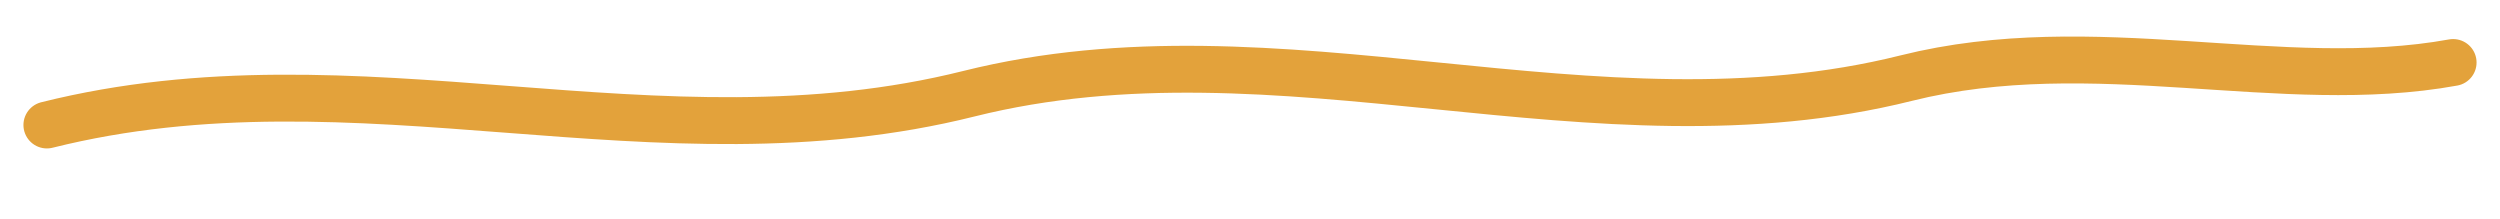
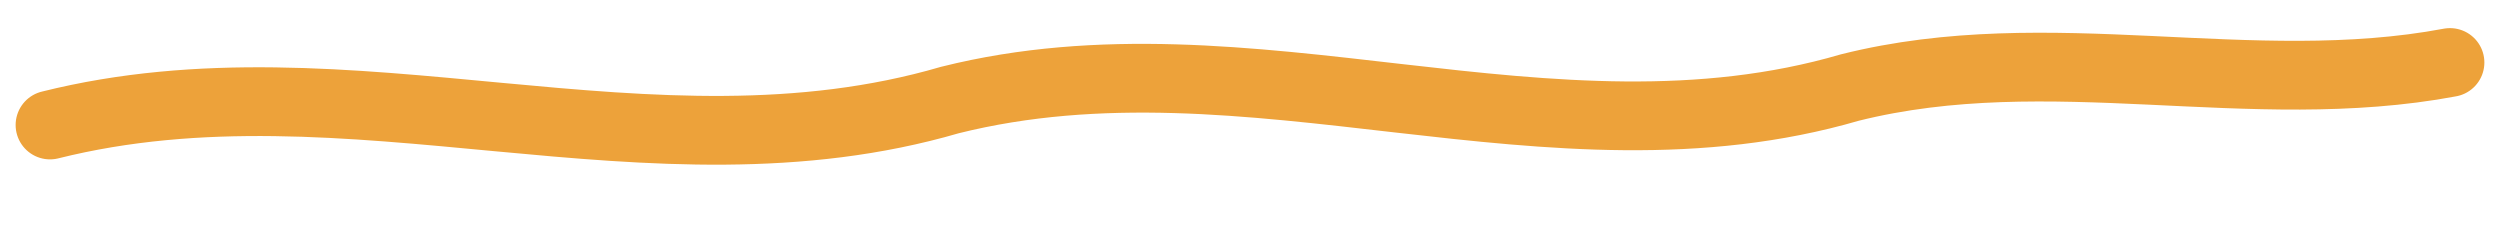
- <svg xmlns="http://www.w3.org/2000/svg" viewBox="0 0 320 28">
-   <path d="M6,16 C46,6 84,22 124,12 C164,2 204,20 244,10 C268,4 292,12 314,8" fill="none" stroke="#E3A23B" stroke-width="6" stroke-linecap="round" />
+ <svg xmlns="http://www.w3.org/2000/svg" viewBox="0 0 400 36">
+   <path d="M8,20 C56,8 104,30 152,16 C200,4 248,28 296,14 C328,6 360,16 392,10" fill="none" stroke="#EDA23A" stroke-width="11" stroke-linecap="round" />
</svg>
